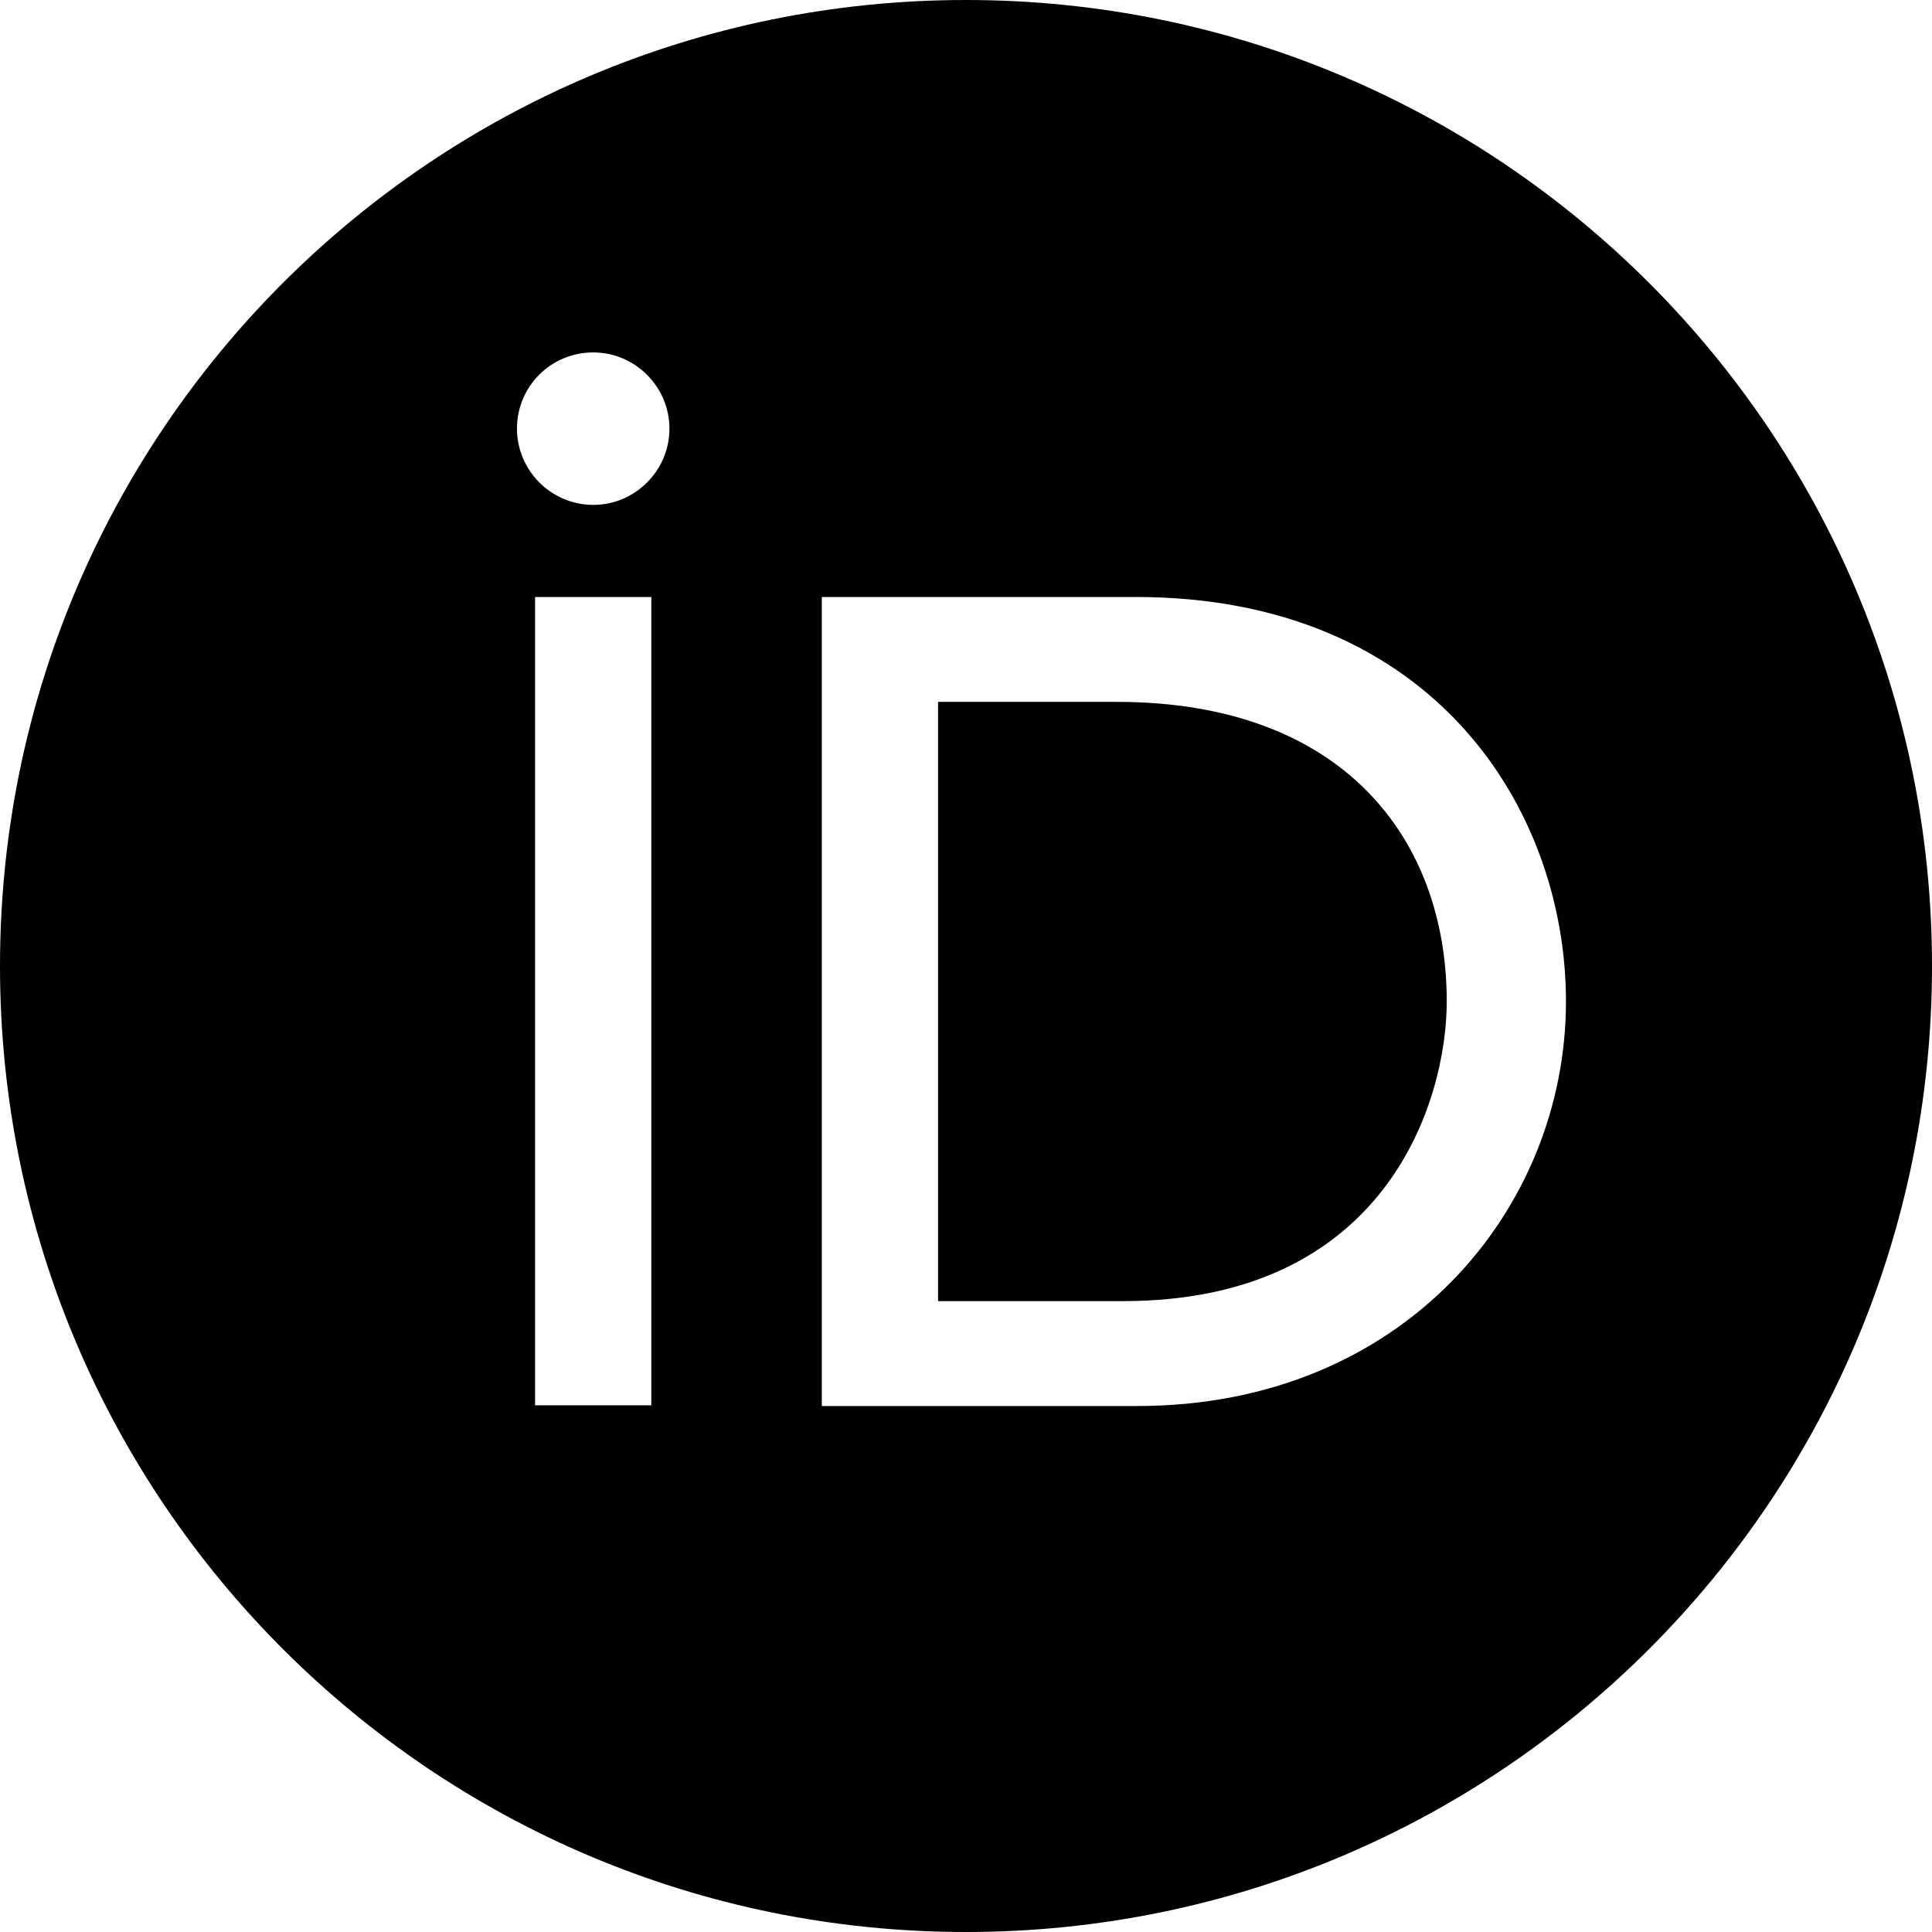
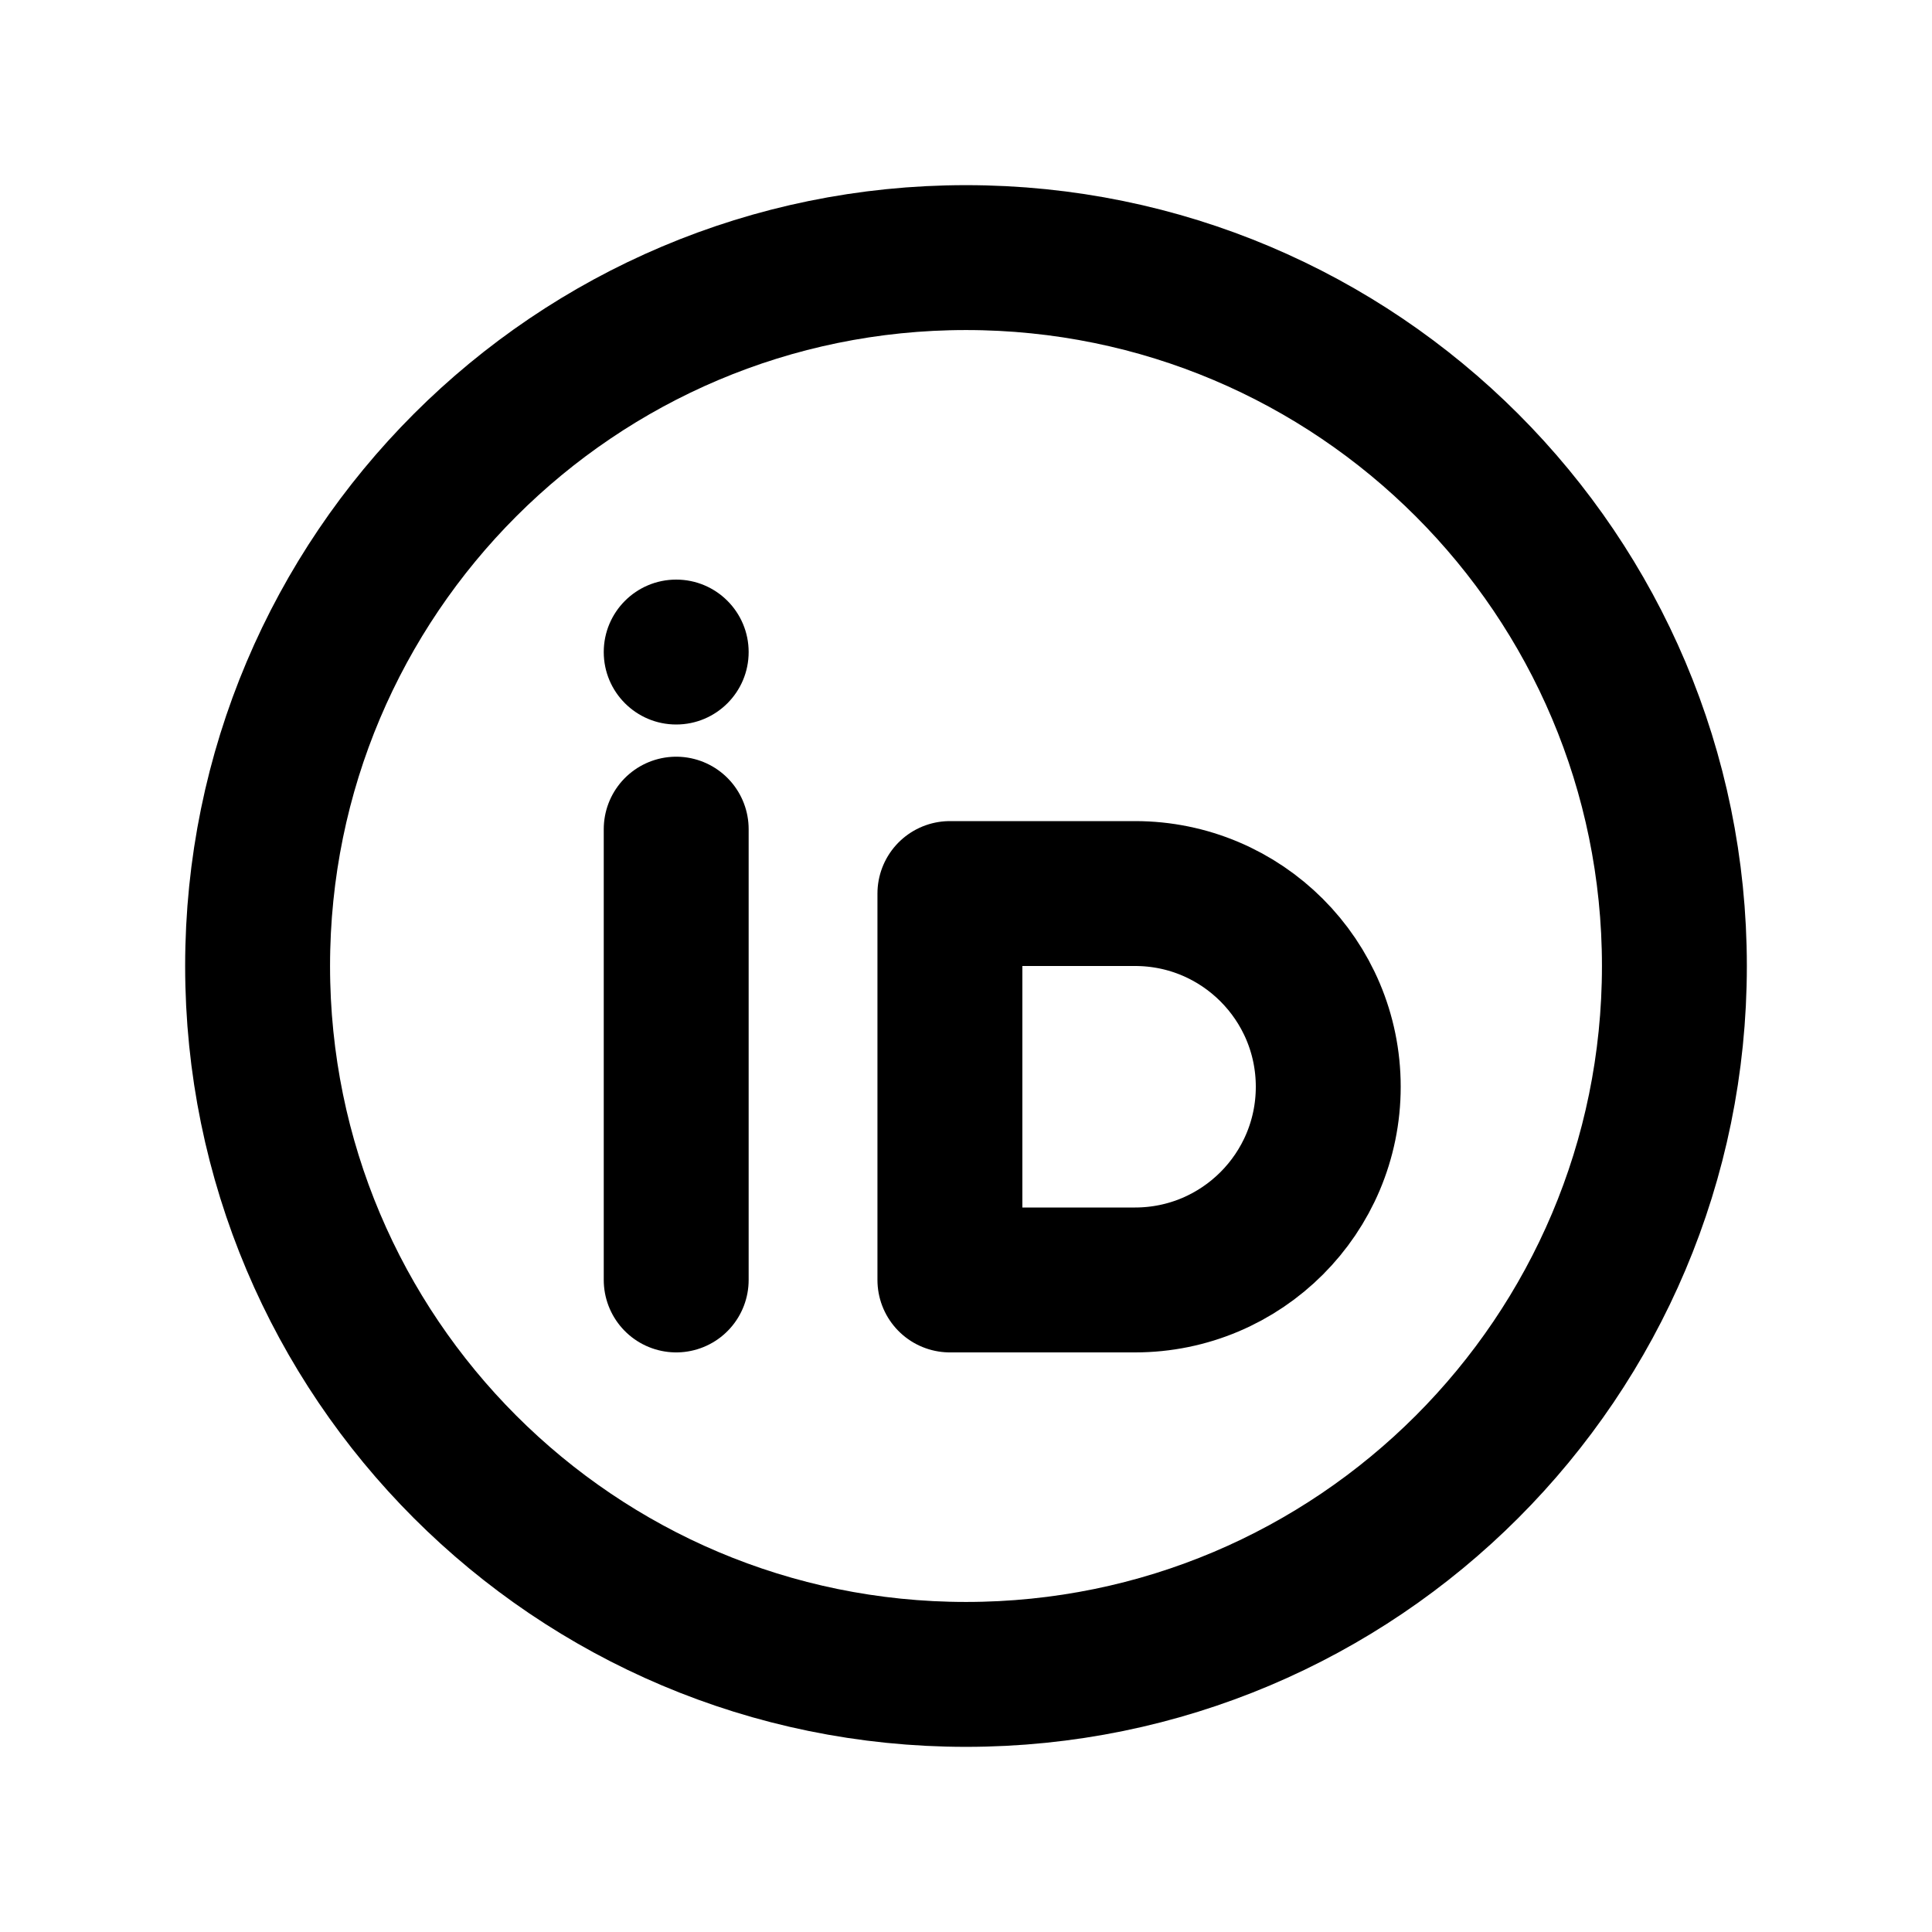
- <svg xmlns="http://www.w3.org/2000/svg" fill="#000000" role="img" viewBox="0 0 24 24">
-   <path d="M12 0C5.372 0 0 5.372 0 12s5.372 12 12 12 12-5.372 12-12S18.628 0 12 0zM7.369 4.378c.525 0 .947.431.947.947s-.422.947-.947.947a.95.95 0 0 1-.947-.947c0-.525.422-.947.947-.947zm-.722 3.038h1.444v10.041H6.647V7.416zm3.562 0h3.9c3.712 0 5.344 2.653 5.344 5.025 0 2.578-2.016 5.025-5.325 5.025h-3.919V7.416zm1.444 1.303v7.444h2.297c3.272 0 4.022-2.484 4.022-3.722 0-2.016-1.284-3.722-4.097-3.722h-2.222z" />
+ <svg xmlns="http://www.w3.org/2000/svg" viewBox="0 0 24 24" fill="none" aria-hidden="true">
+   <circle cx="12" cy="12" r="8.8" stroke="currentColor" stroke-width="1.8" />
+   <circle cx="8.4" cy="8.1" r="0.9" fill="currentColor" />
+   <path d="M8.4 10.3v5.6" stroke="currentColor" stroke-width="1.8" stroke-linecap="round" stroke-linejoin="round" />
+   <path d="M11.8 11.1h2.3a2.4 2.4 0 0 1 0 4.8h-2.3v-4.8Z" stroke="currentColor" stroke-width="1.8" stroke-linecap="round" stroke-linejoin="round" />
</svg>
